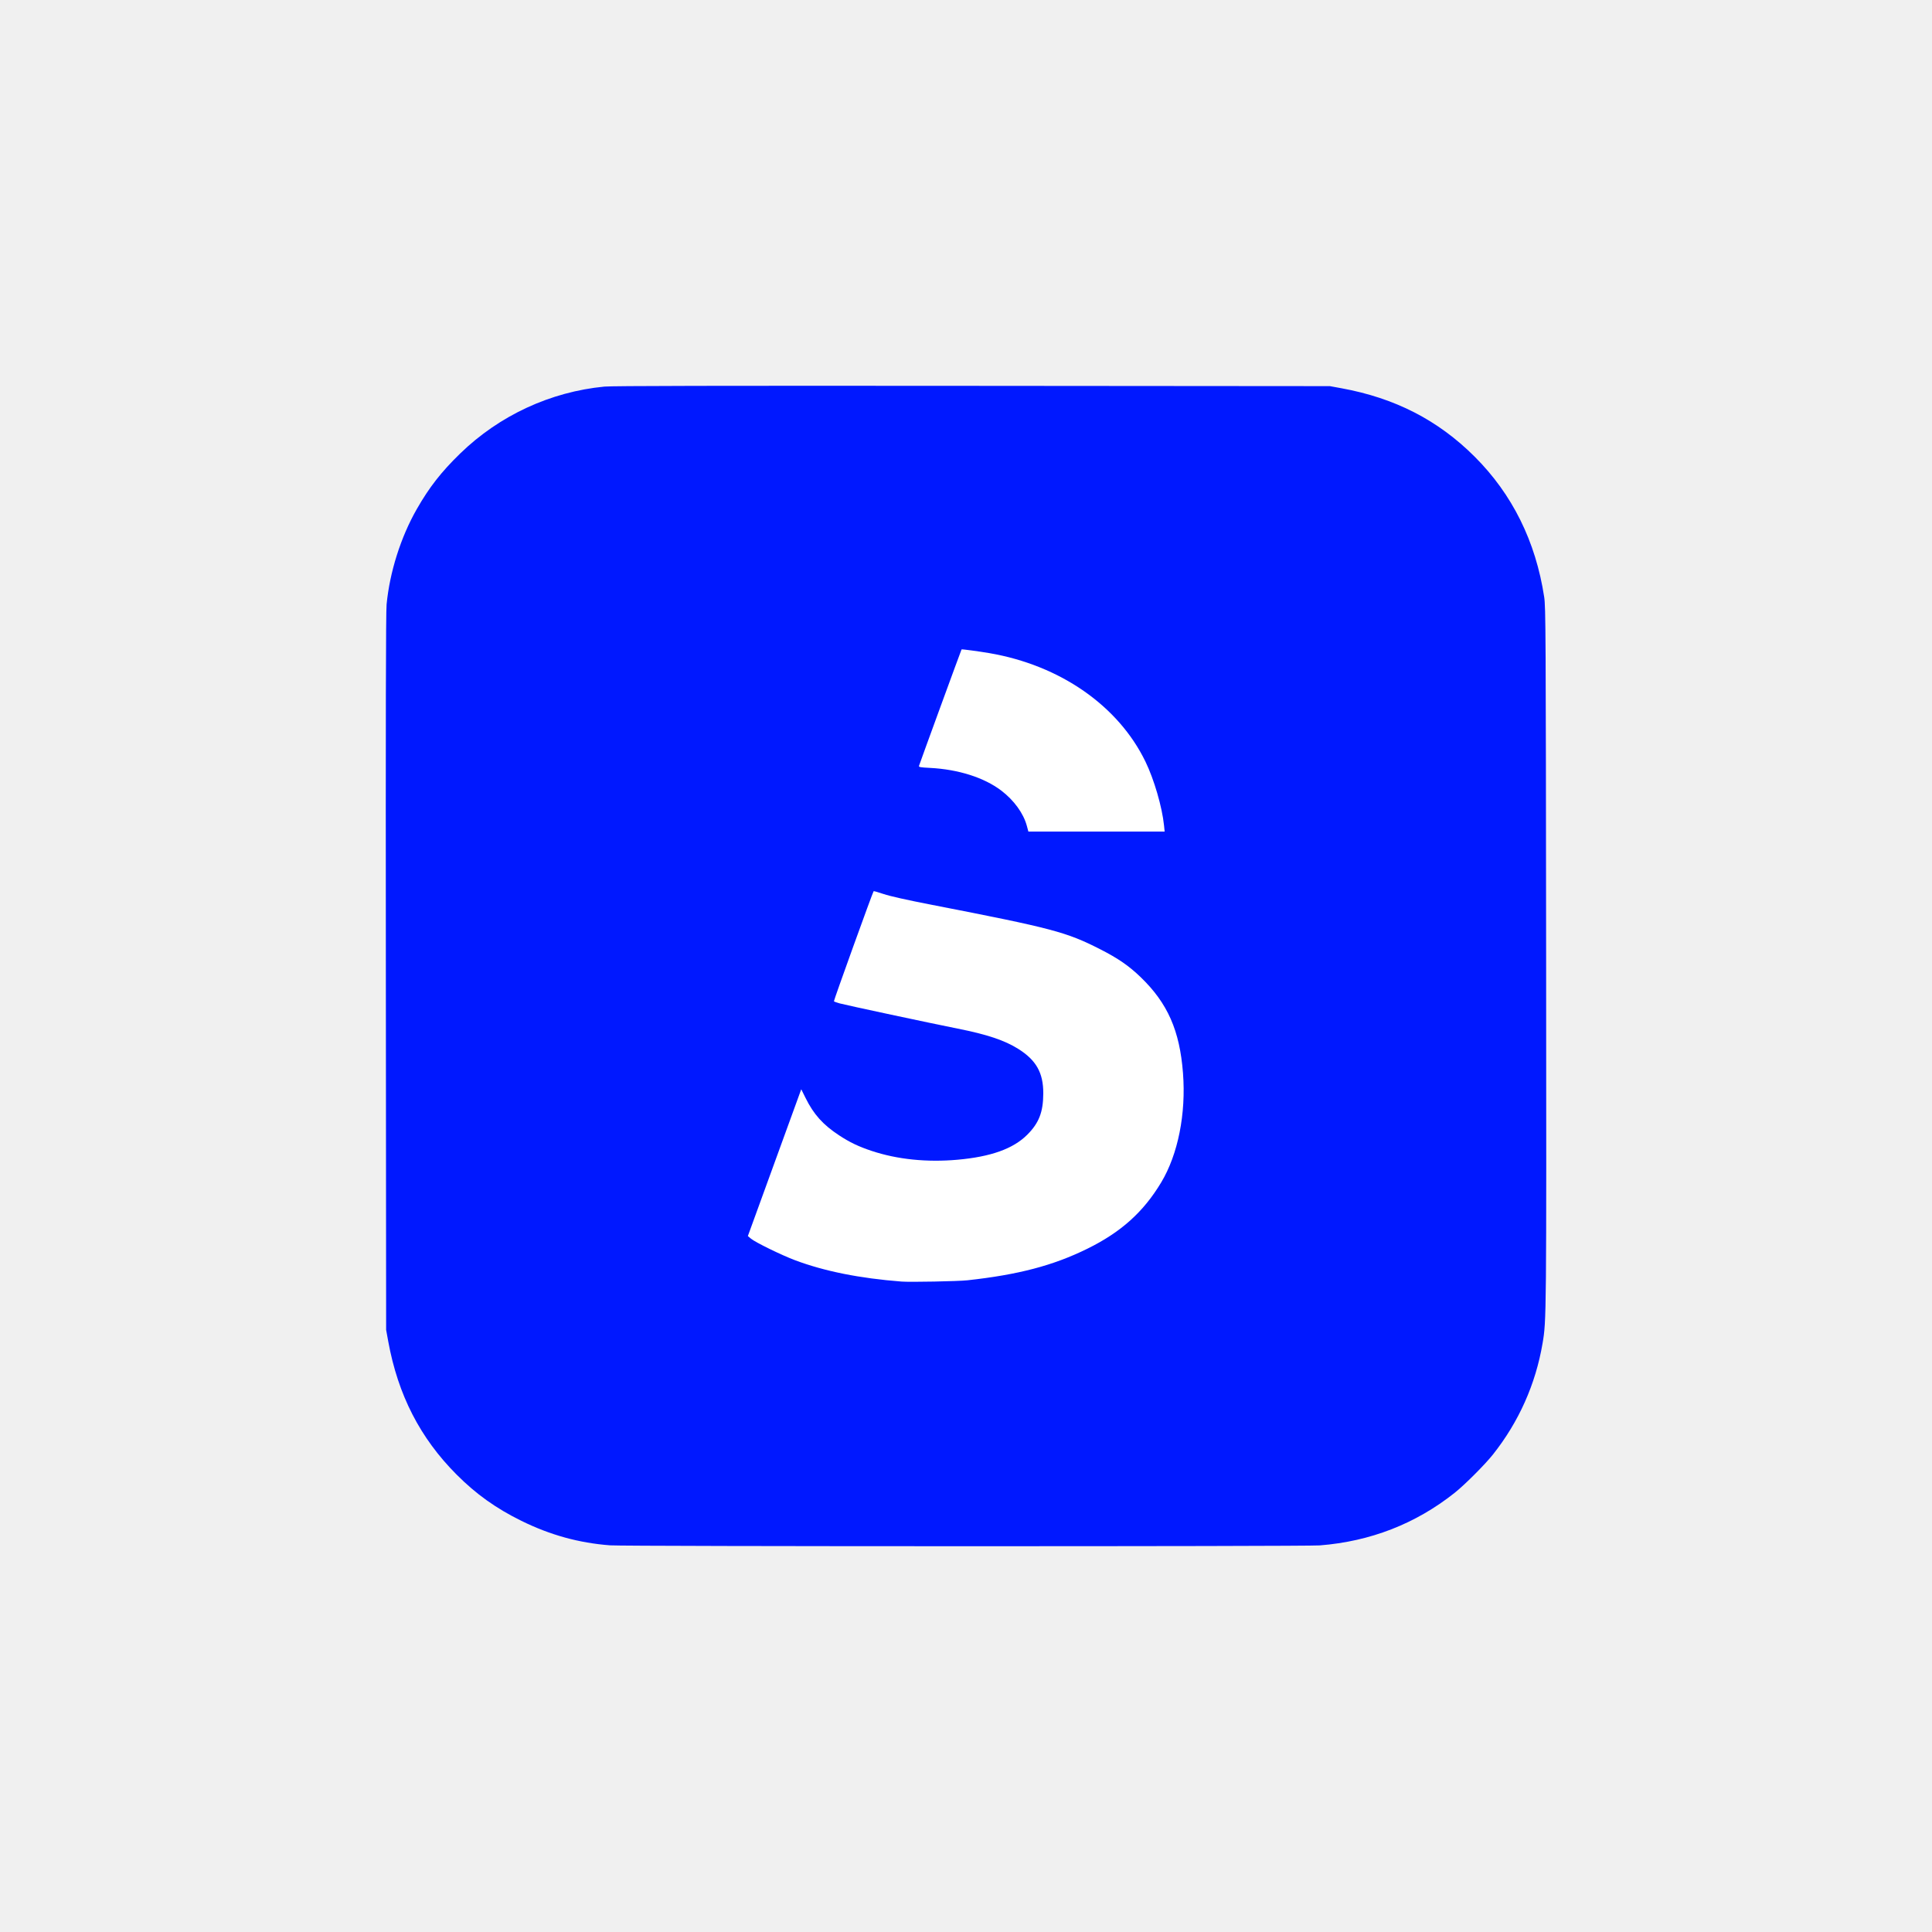
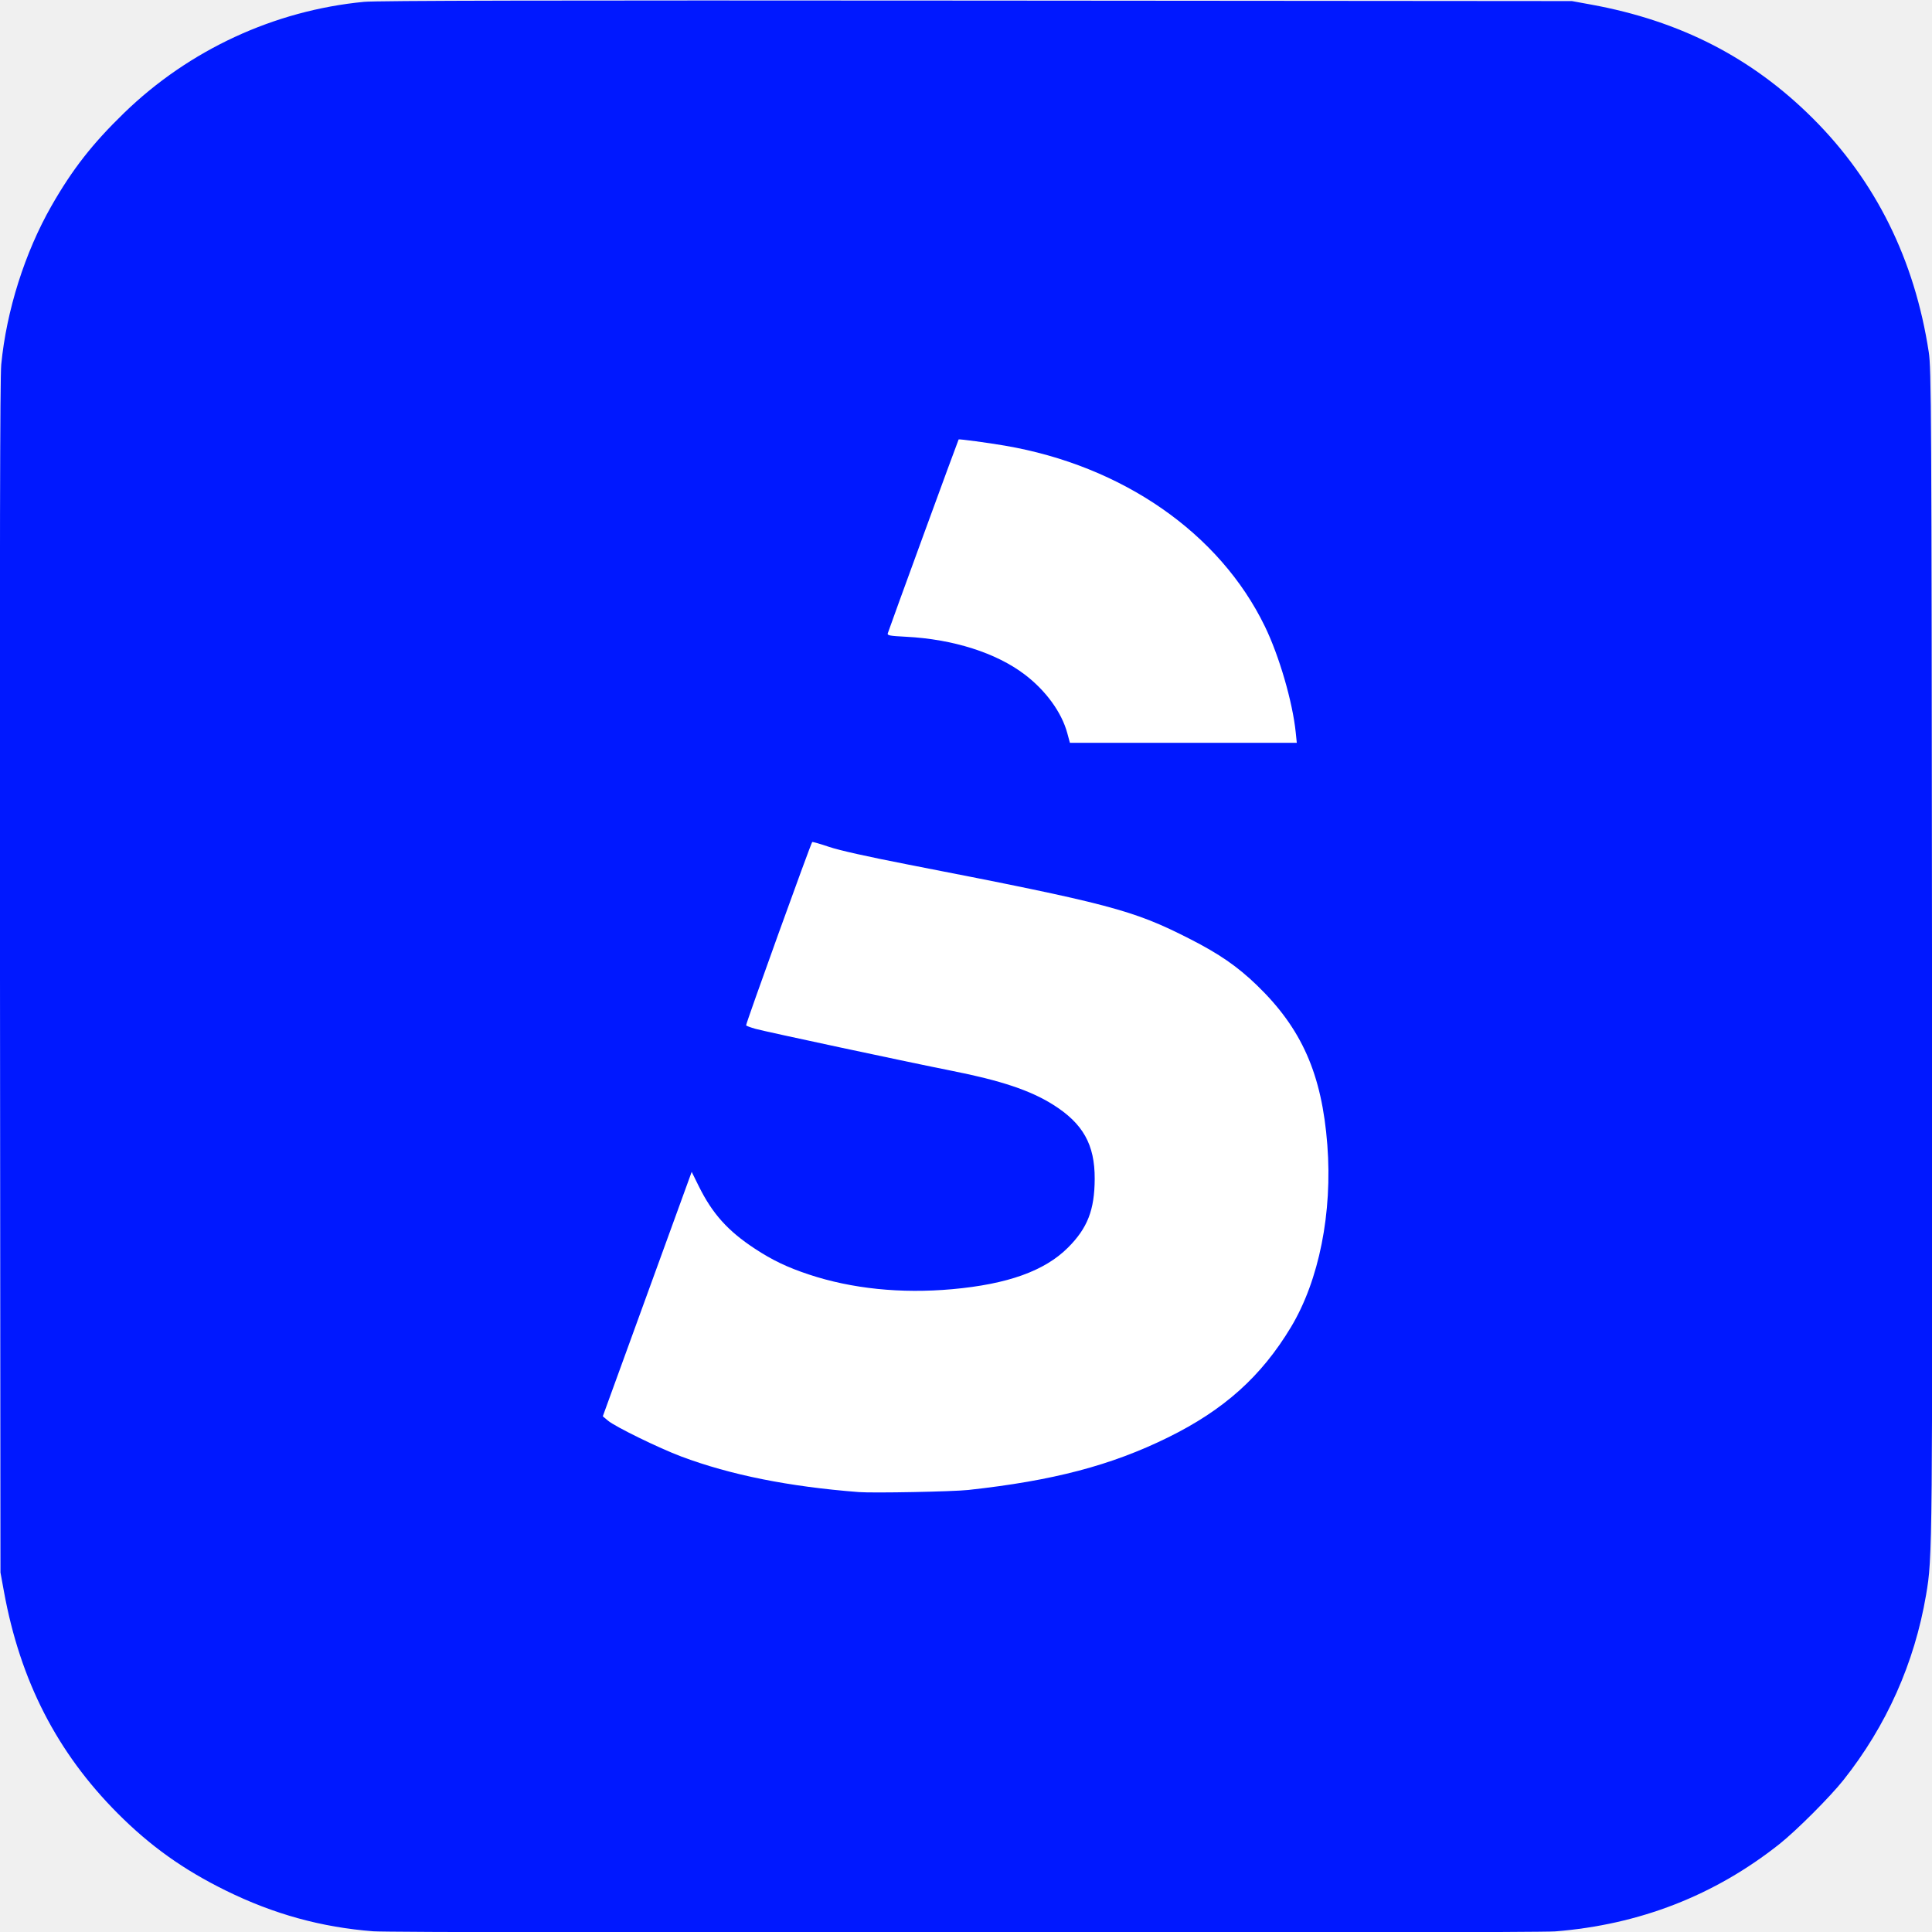
- <svg xmlns="http://www.w3.org/2000/svg" viewBox="0 0 2084 2084">
+ <svg xmlns="http://www.w3.org/2000/svg" width="64" height="64" viewBox="416.209 416.209 1251.557 1250.774">
  <path d="M 658.091 1666.918 C 624.454 1664.34, 593.542 1655.809, 562.5 1640.537 C 535.004 1627.01, 513.547 1611.694, 492.478 1590.557 C 453.137 1551.089, 429.336 1504.7, 418.787 1446.931 L 416.517 1434.5 L 416.209 1049.0 C 415.988 772.08, 416.213 660.261, 417.01 652.0 C 420.38 617.066, 432.294 579.414, 449.523 549.248 C 463.08 525.512, 476.021 508.947, 496.599 488.988 C 538.726 448.131, 593.793 422.625, 652.0 417.01 C 660.261 416.213, 772.08 415.988, 1049.0 416.209 L 1434.5 416.517 L 1446.931 418.787 C 1504.7 429.336, 1551.089 453.137, 1590.557 492.478 C 1631.272 533.062, 1656.551 584.052, 1665.677 644.0 C 1667.316 654.768, 1667.449 679.419, 1667.766 1031.5 C 1668.119 1422.729, 1668.103 1424.403, 1663.928 1449.0 C 1656.434 1493.147, 1638.271 1533.826, 1610.348 1569.0 C 1601.677 1579.923, 1579.923 1601.677, 1569.0 1610.348 C 1527.017 1643.676, 1478.25 1662.672, 1423.605 1666.983 C 1408.112 1668.205, 674.074 1668.142, 658.091 1666.918 Z " fill="rgb(0,24,255)" />
  <path d="M 1043.5 1381.017 C 1098.401 1375.018, 1135.947 1365.148, 1172.776 1347.033 C 1209.115 1329.16, 1233.316 1307.451, 1252.513 1275.506 C 1270.697 1245.249, 1279.442 1201.424, 1276.061 1157.5 C 1272.527 1111.588, 1259.517 1082.125, 1230.353 1053.991 C 1217.789 1041.87, 1206.012 1033.74, 1186.991 1024.055 C 1150.055 1005.247, 1135.445 1001.388, 1005.0 975.981 C 977.875 970.698, 959.915 966.68, 953.15 964.382 C 947.457 962.449, 942.603 961.064, 942.362 961.304 C 941.408 962.258, 899.148 1079.431, 899.534 1080.054 C 899.76 1080.421, 902.545 1081.446, 905.723 1082.332 C 912.286 1084.161, 1004.957 1103.966, 1033.0 1109.532 C 1064.641 1115.813, 1083.61 1122.157, 1098.304 1131.374 C 1117.773 1143.585, 1125.454 1157.248, 1125.361 1179.5 C 1125.276 1199.638, 1120.707 1211.385, 1108.033 1224.045 C 1092.935 1239.127, 1068.939 1247.735, 1033.0 1250.961 C 999.863 1253.935, 967.955 1250.666, 940.23 1241.454 C 926.177 1236.785, 916.648 1232.232, 905.2 1224.715 C 887.727 1213.241, 877.687 1202.059, 868.894 1184.276 L 864.288 1174.961 L 835.495 1254.135 L 806.703 1333.309 L 810.101 1336.151 C 814.844 1340.118, 843.08 1353.92, 857.609 1359.373 C 889.339 1371.282, 927.328 1378.893, 972.5 1382.39 C 981.842 1383.113, 1033.453 1382.115, 1043.5 1381.017 Z M 1255.587 890.275 C 1253.562 870.51, 1244.9 840.755, 1235.584 821.566 C 1206.3 761.246, 1143.486 717.586, 1067.172 704.51 C 1056.306 702.648, 1037.626 700.138, 1037.221 700.485 C 1036.925 700.739, 992.097 823.388, 991.312 826.092 C 990.913 827.464, 992.554 827.771, 1003.175 828.315 C 1033.684 829.876, 1061.57 838.746, 1080.0 852.751 C 1093.708 863.168, 1103.953 877.26, 1107.593 890.704 L 1109.297 897.0 L 1182.787 897.0 L 1256.276 897.0 L 1255.587 890.275 Z " fill="white" />
</svg>
